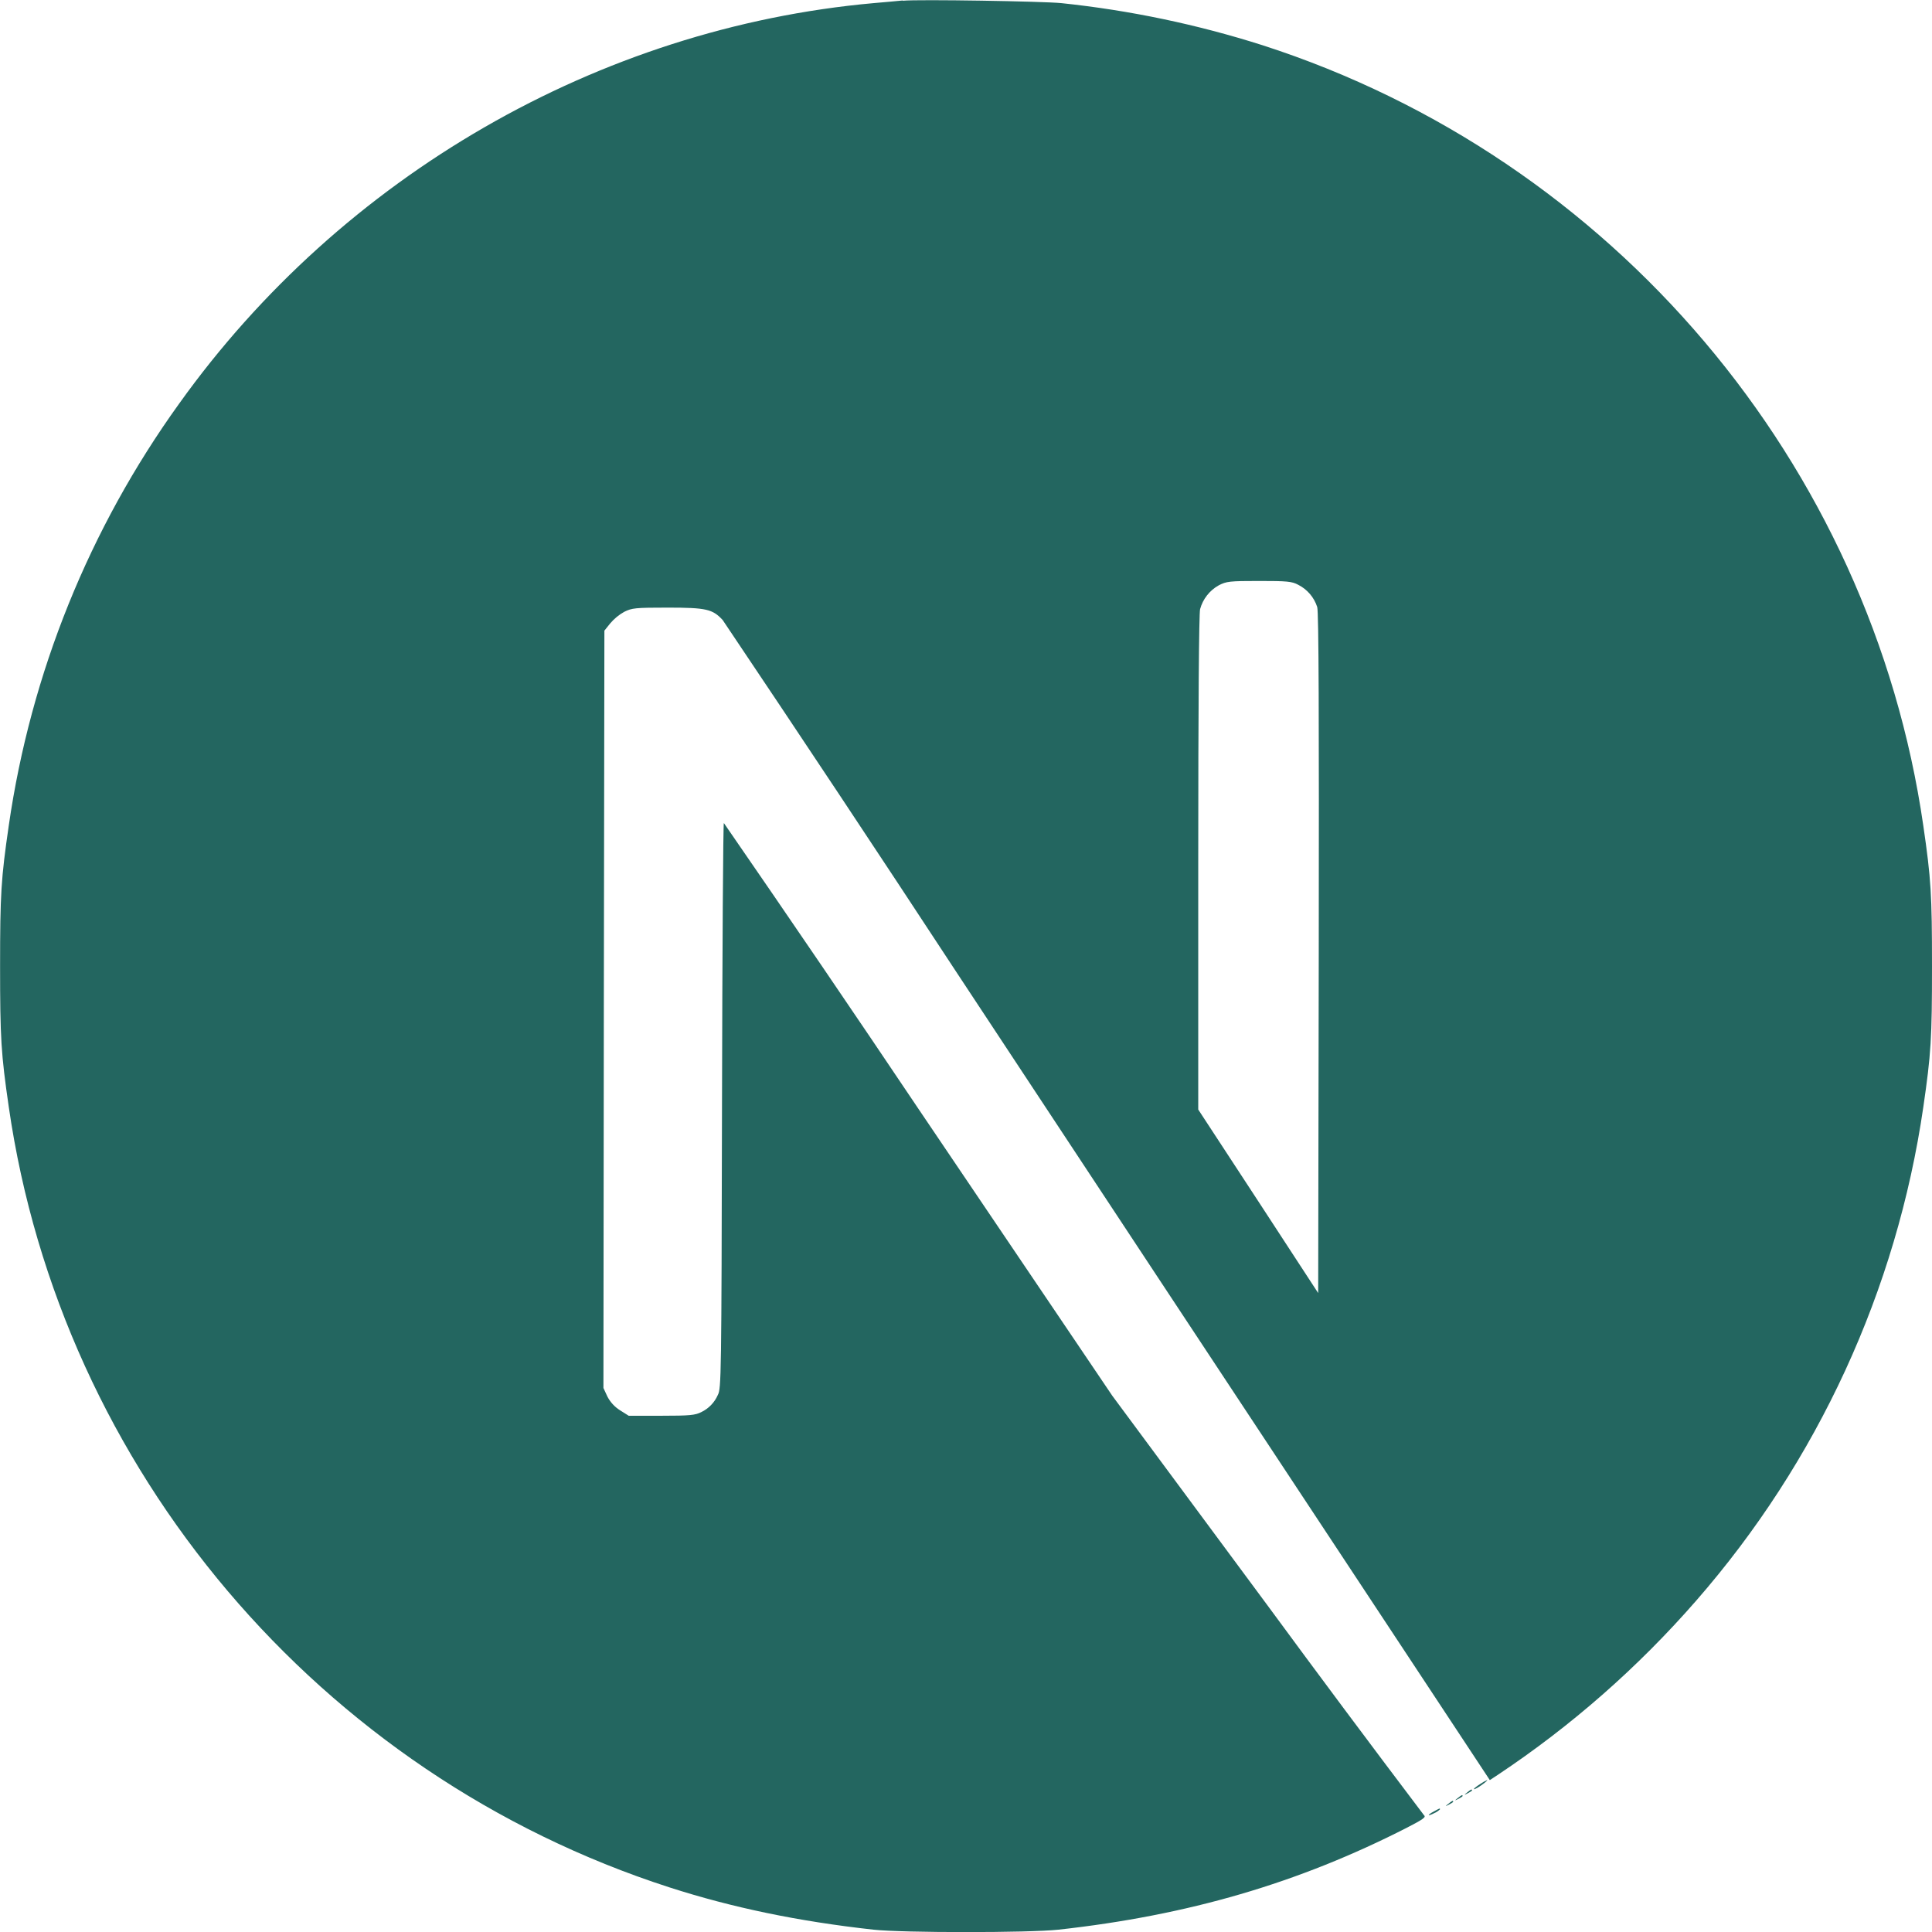
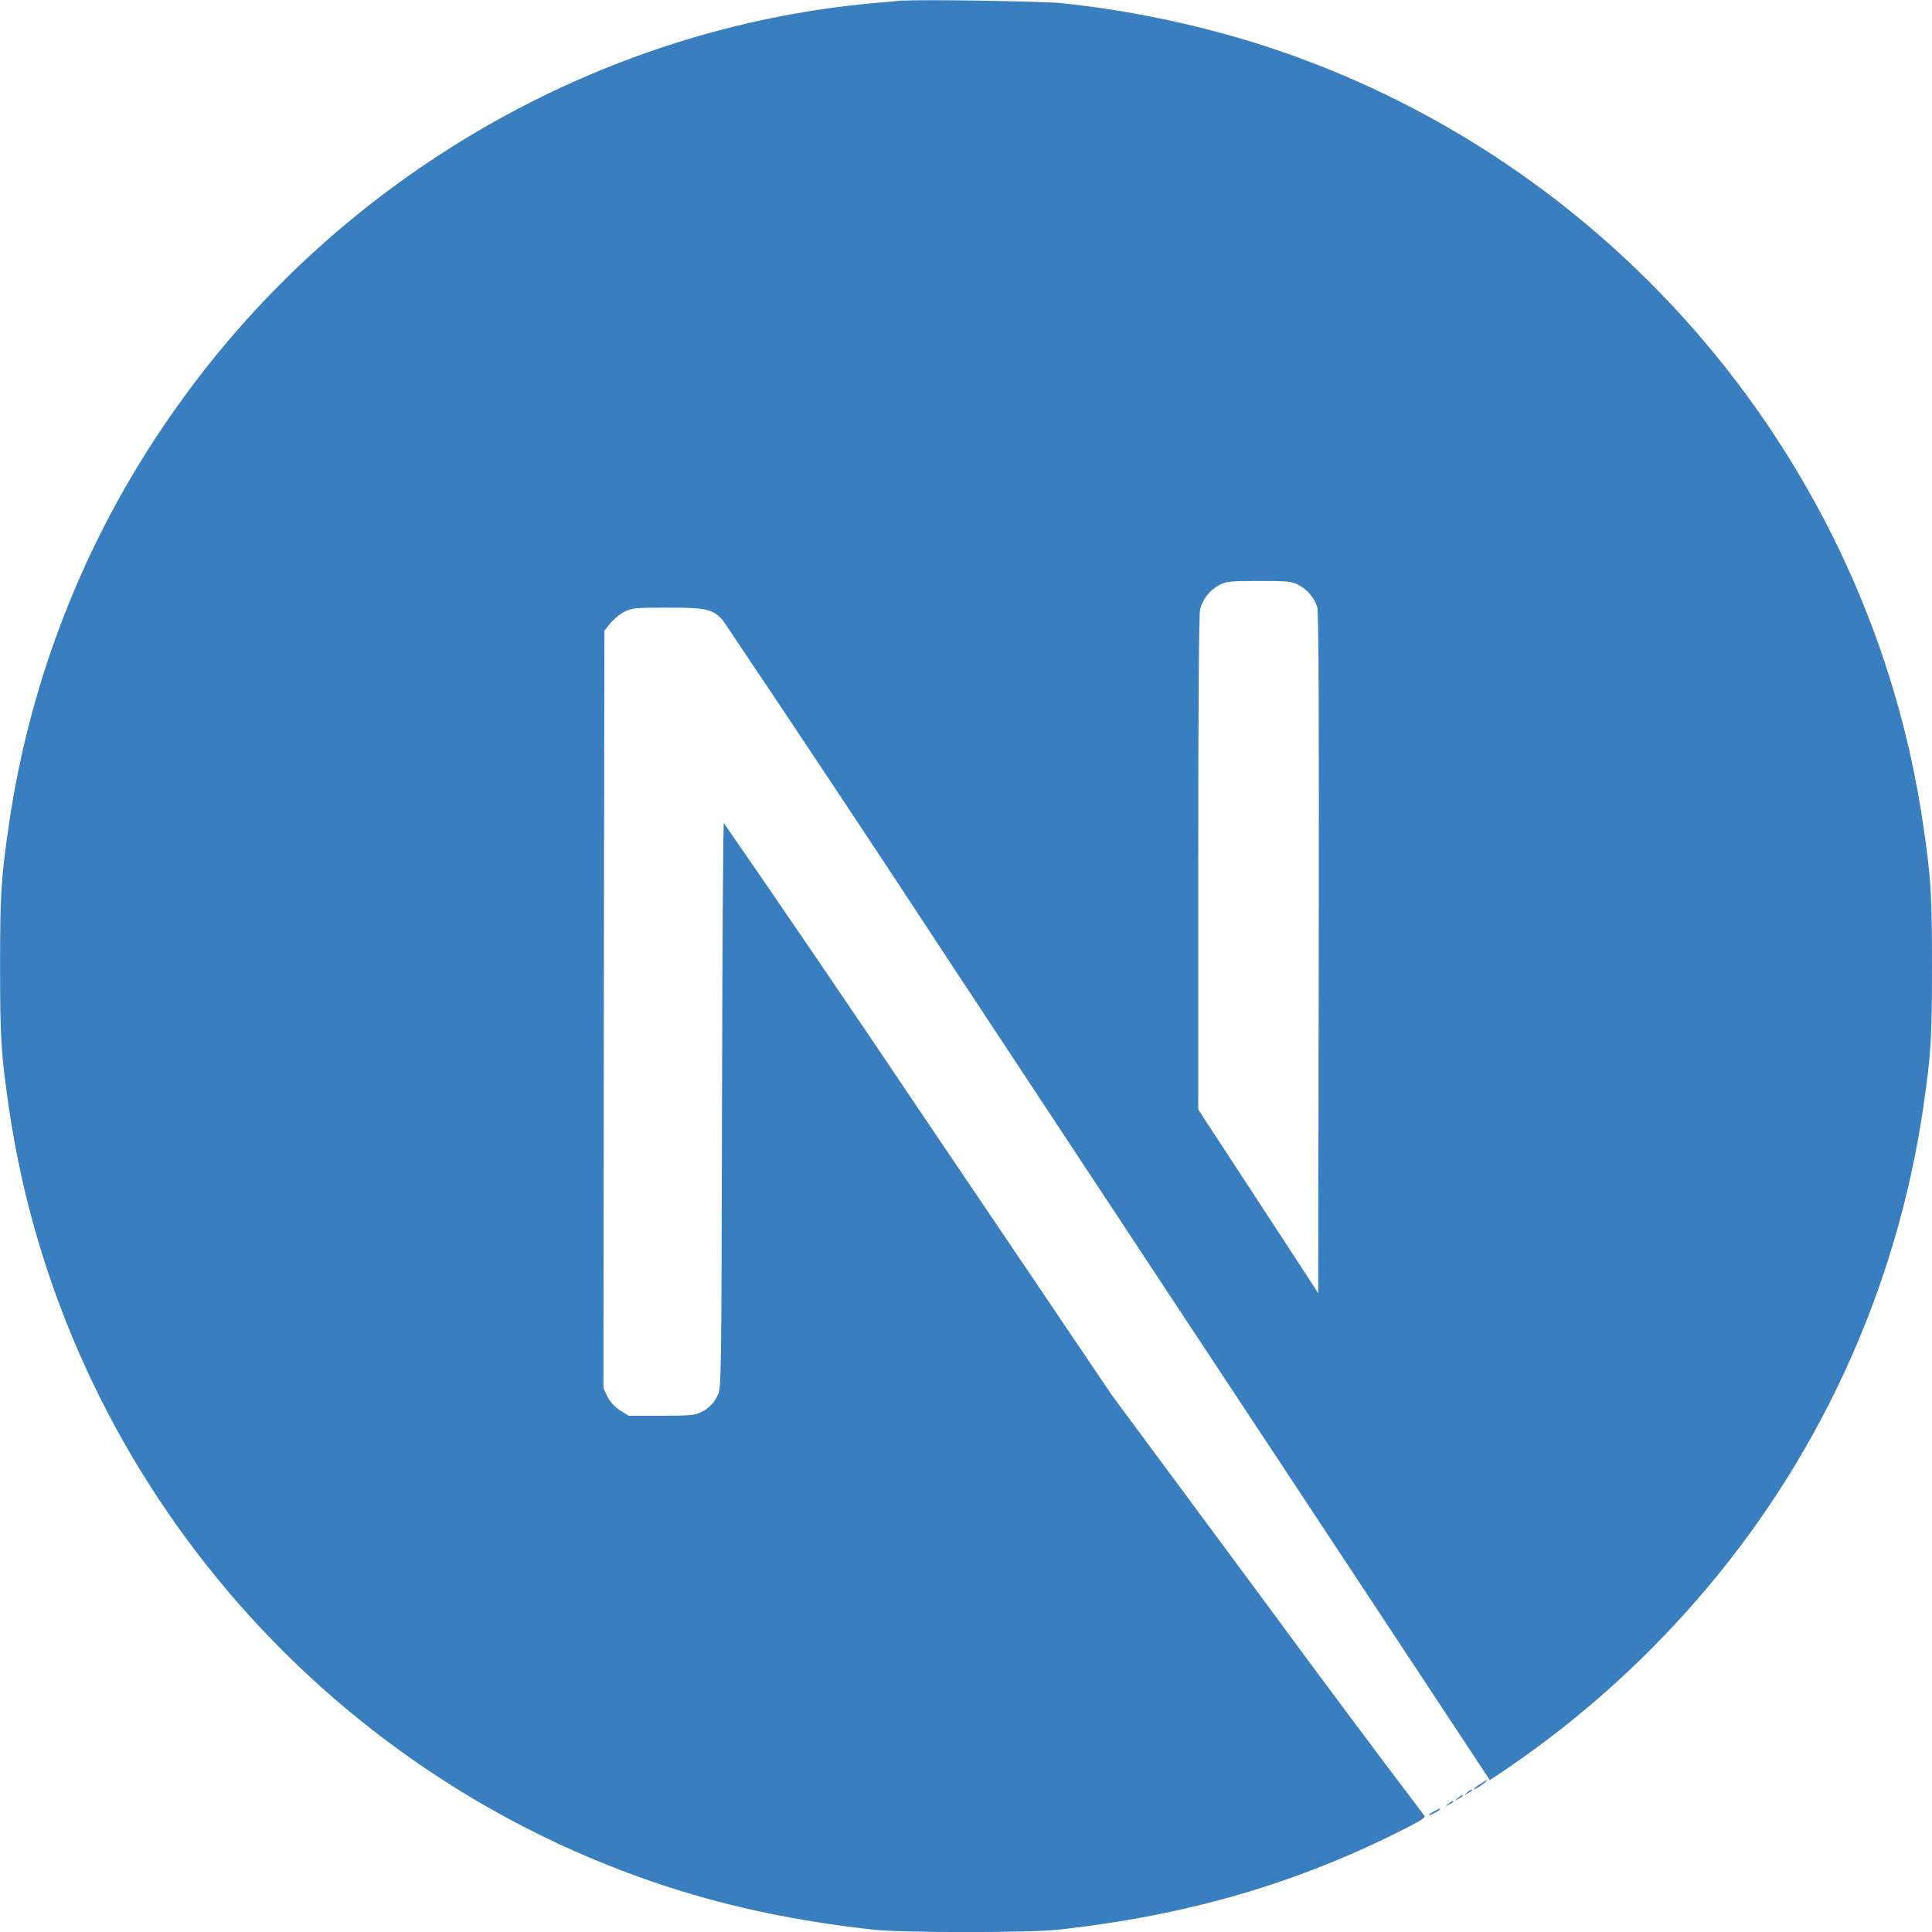
- <svg xmlns="http://www.w3.org/2000/svg" fill="#236660" stroke="#236660" stroke-width="0" viewBox="0 0 24 24">
+ <svg xmlns="http://www.w3.org/2000/svg" fill="#397EBF" stroke="#397EBF" stroke-width="0" viewBox="0 0 24 24">
  <path d="M17.813 22.502c-.089.047-.084.066.005.021a.228.228 0 00.07-.047c0-.016-.002-.014-.075.026zm.178-.094c-.042.033-.042.035.009.009.028-.014.052-.03.052-.035 0-.019-.012-.014-.061.026zm.117-.071c-.042.033-.042.035.009.009.028-.014.052-.03.052-.035 0-.019-.012-.014-.061.026zm.117-.07c-.042.033-.042.035.009.009.028-.014.052-.03.052-.035 0-.019-.012-.014-.061.026zm.162-.105c-.082.052-.108.087-.035.047.052-.03.136-.094.122-.096a.466.466 0 00-.087.049zM11.214.006c-.052.005-.216.021-.364.033-3.408.307-6.601 2.146-8.623 4.973a11.876 11.876 0 00-2.118 5.243c-.096.659-.108.854-.108 1.748s.012 1.088.108 1.748c.652 4.506 3.859 8.292 8.208 9.695.779.251 1.6.422 2.533.525.364.04 1.935.04 2.299 0 1.611-.178 2.977-.577 4.323-1.264.206-.106.246-.134.218-.157a231.73 231.73 0 01-1.954-2.62l-1.919-2.592-2.404-3.558a332.01 332.01 0 00-2.421-3.556c-.009-.002-.019 1.579-.023 3.509-.007 3.38-.009 3.516-.052 3.596a.424.424 0 01-.206.213c-.075.038-.141.045-.495.045H7.81l-.108-.068a.442.442 0 01-.157-.171l-.049-.106.005-4.703.007-4.705.073-.091a.637.637 0 01.174-.143c.096-.047.134-.052.54-.052.479 0 .558.019.683.155a466.83 466.83 0 012.895 4.361c1.558 2.362 3.687 5.587 4.734 7.171l1.9 2.878.096-.063a12.34 12.34 0 002.465-2.163 11.94 11.94 0 002.824-6.134c.096-.659.108-.854.108-1.748s-.012-1.088-.108-1.748c-.652-4.506-3.859-8.292-8.208-9.695a12.552 12.552 0 00-2.498-.523c-.225-.023-1.776-.049-1.97-.03zm4.912 7.258a.471.471 0 01.237.277c.019.061.023 1.365.019 4.304l-.007 4.218-.744-1.14-.746-1.14v-3.066c0-1.982.009-3.096.023-3.15a.484.484 0 01.232-.296c.096-.049.131-.054.5-.054.347 0 .408.005.486.047z" />
</svg>
